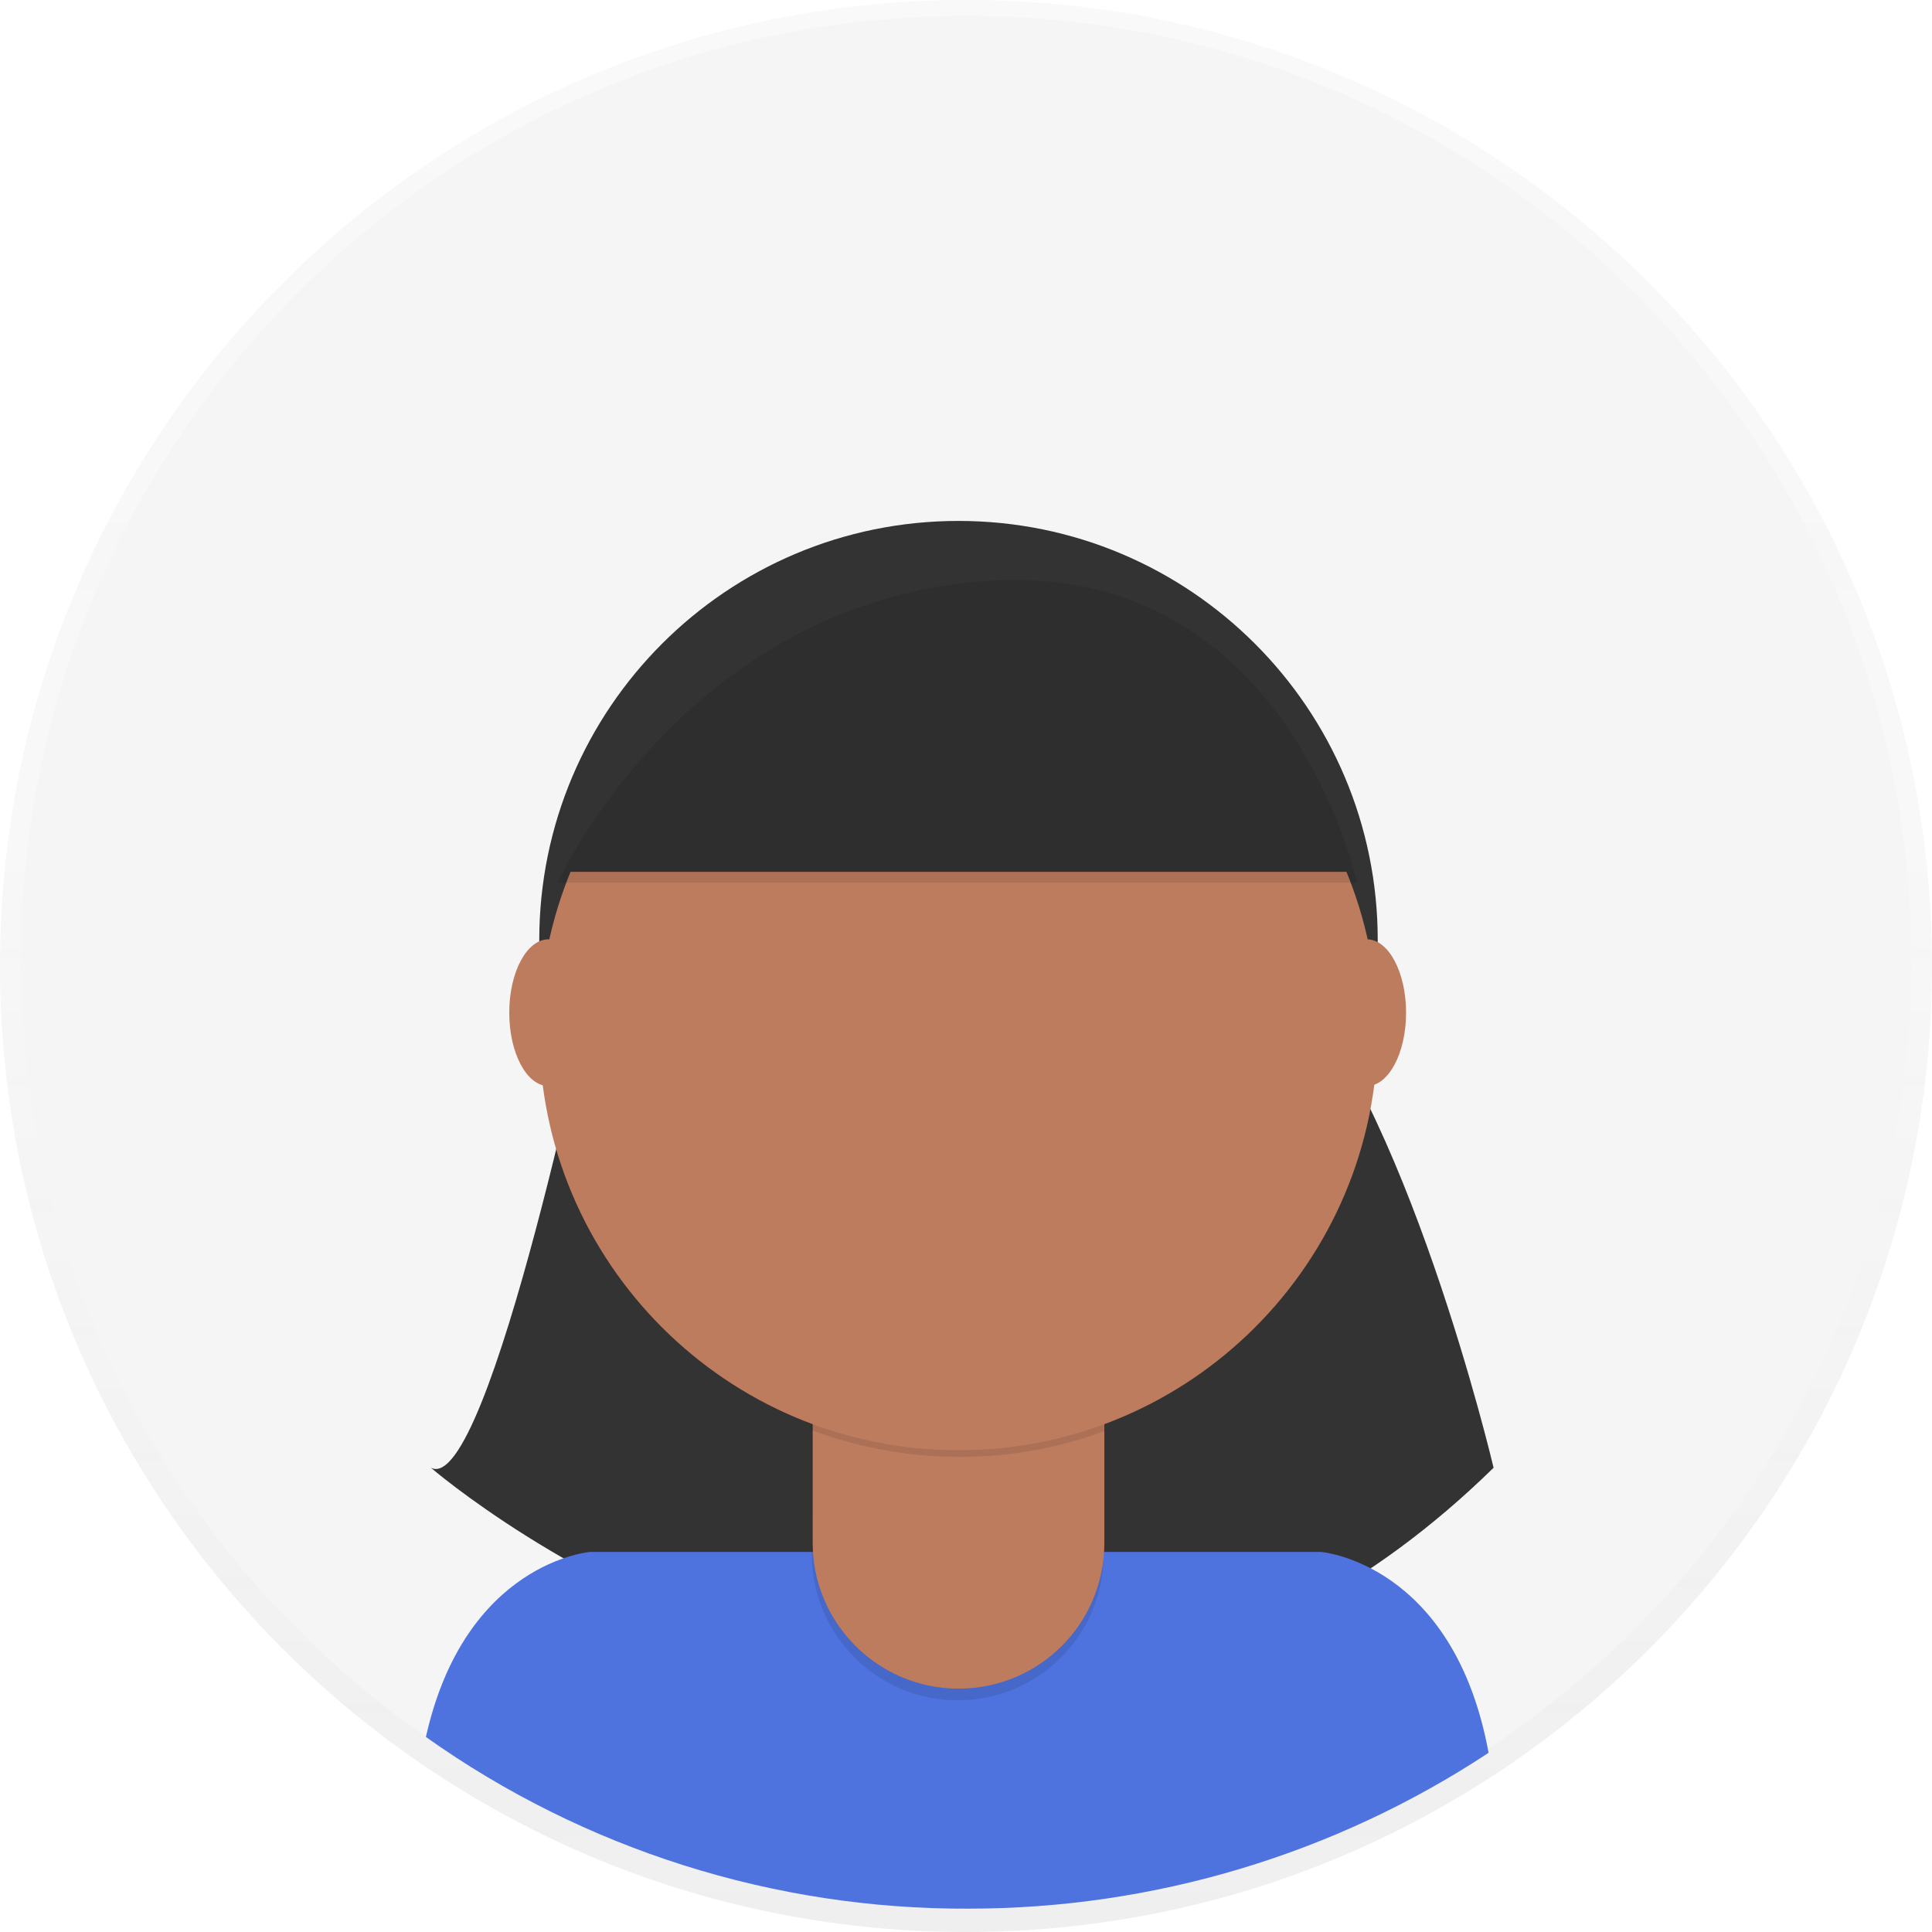
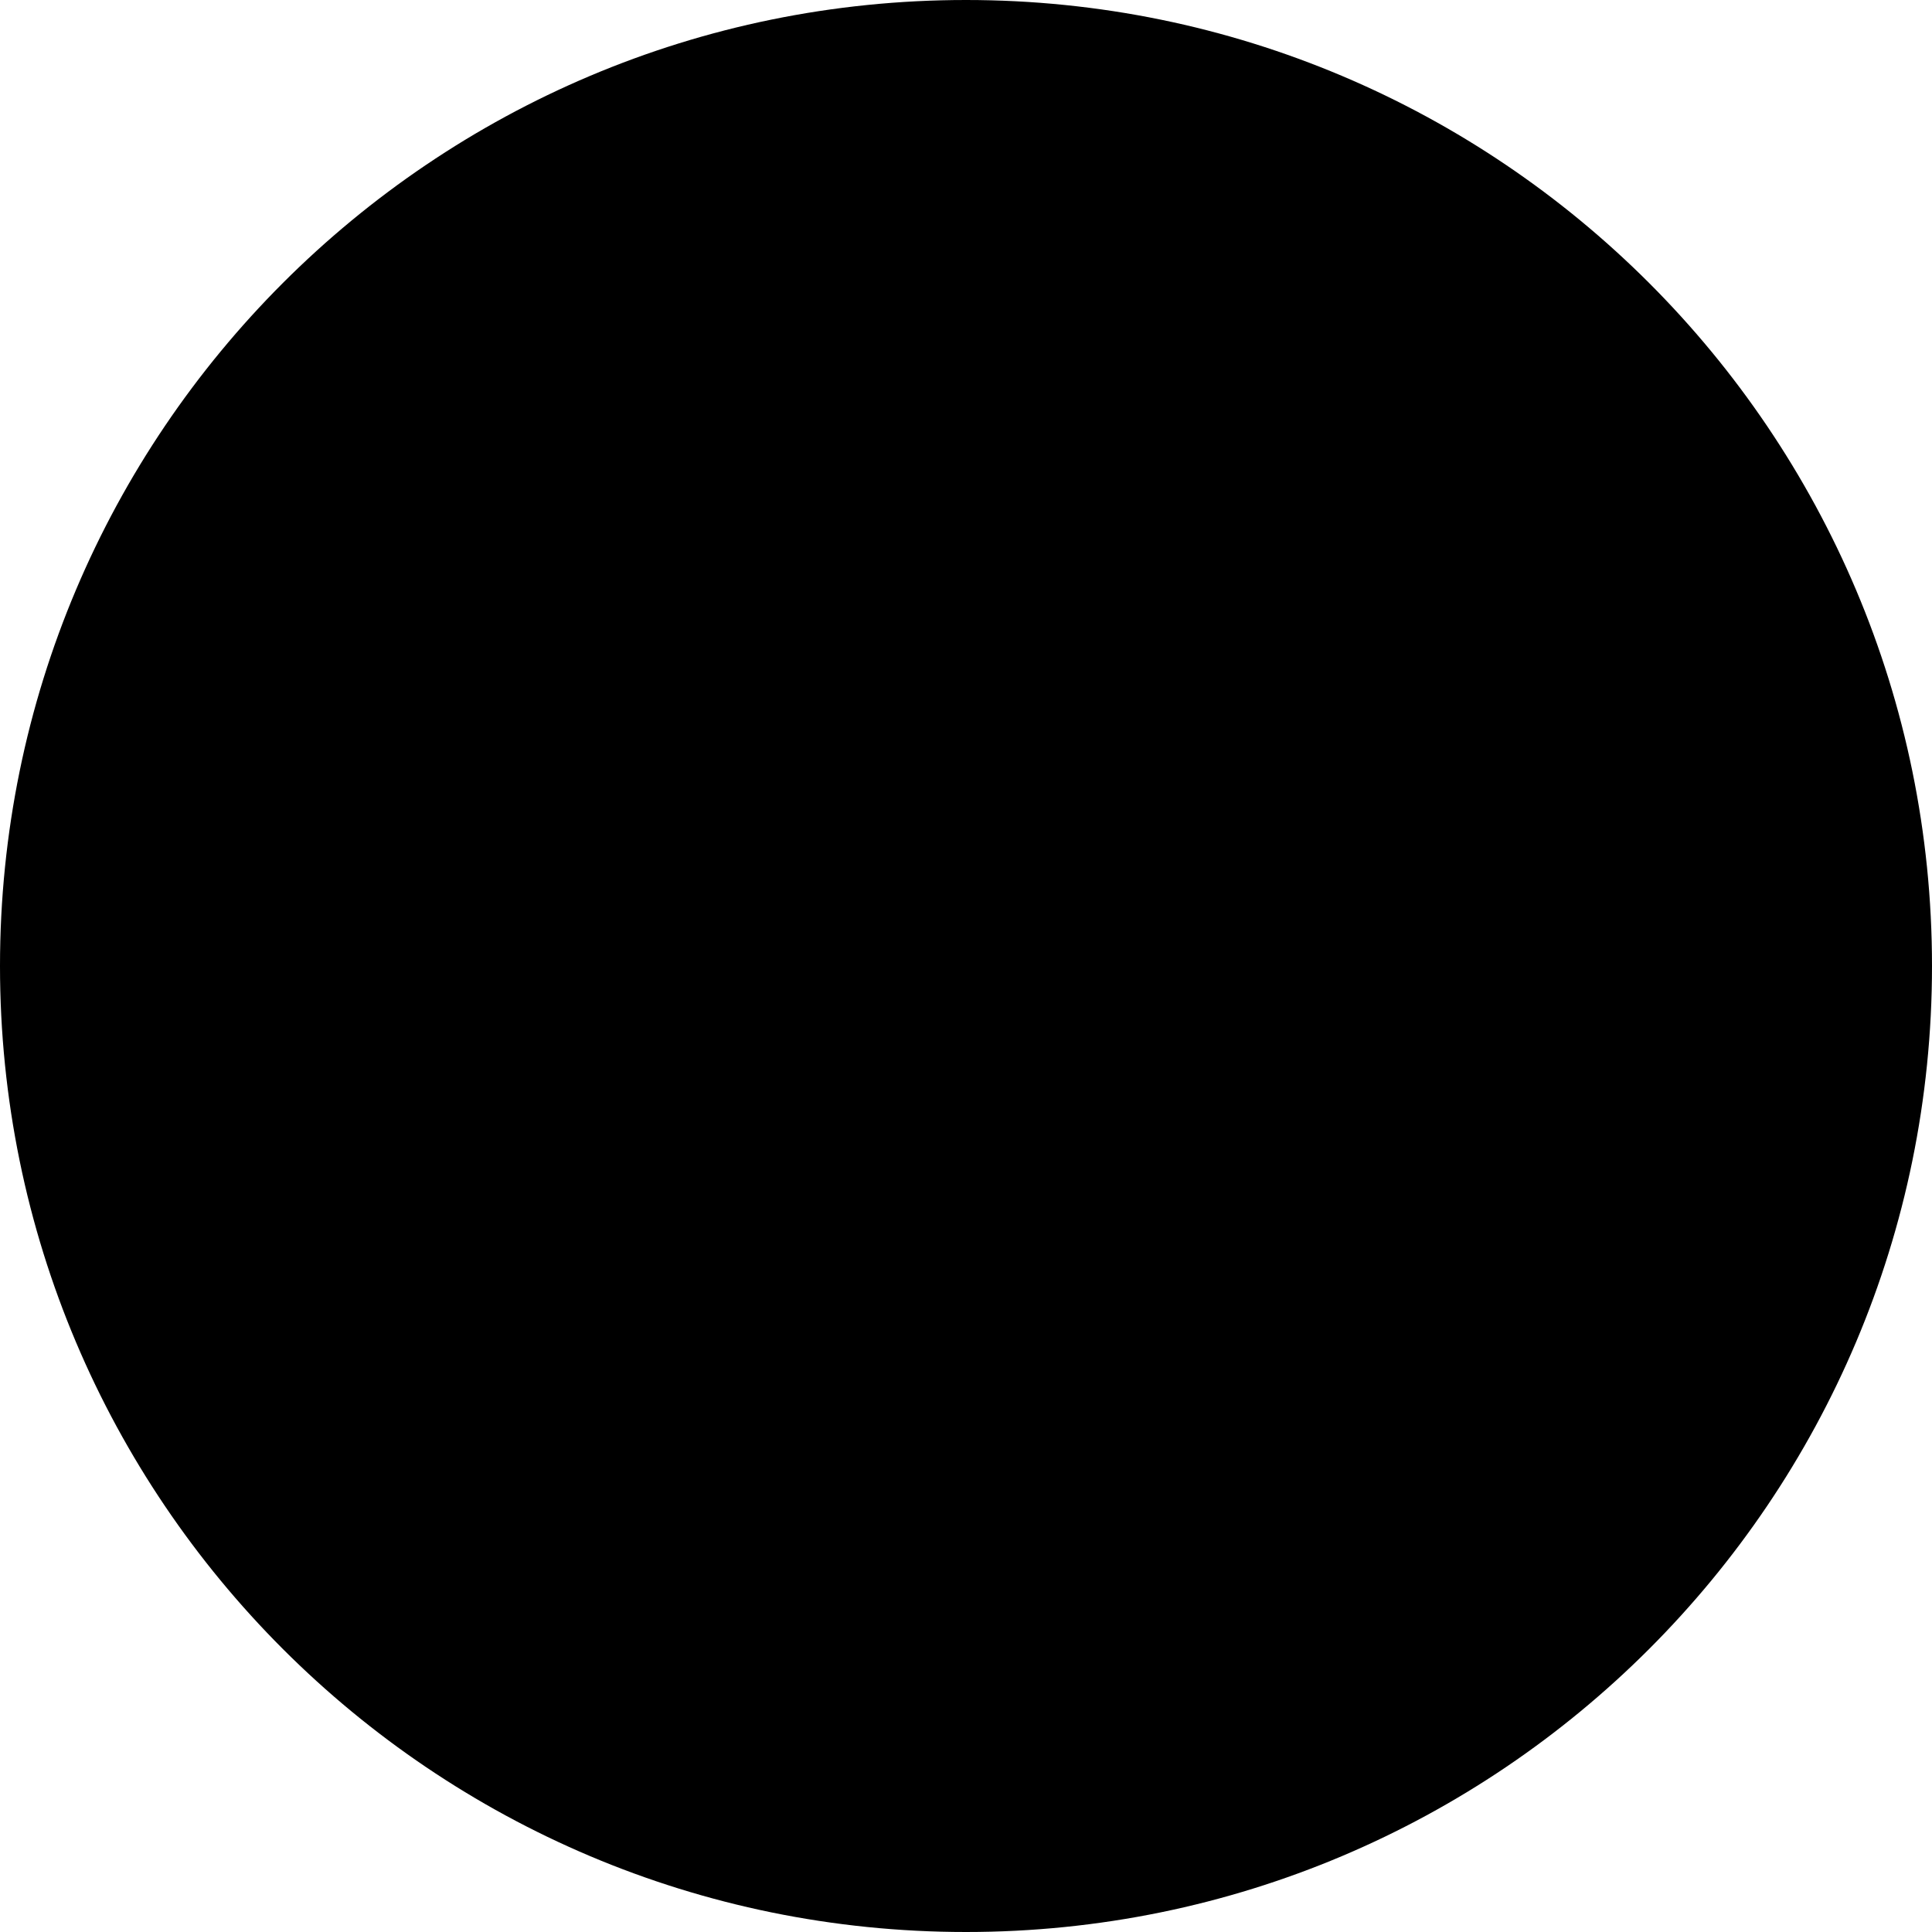
<svg xmlns="http://www.w3.org/2000/svg" version="1.1" id="_x38_8ce59e9-c4b8-4d1d-9d7a-ce0190159aa8" x="0px" y="0px" viewBox="0 0 231.8 231.8" style="enable-background:new 0 0 231.8 231.8;" xml:space="preserve">
  <style type="text/css">
	.st0{opacity:0.5;}
	.st1{fill:url(#SVGID_1_);}
	.st2{fill:#F5F5F5;}
	.st3{fill:#333333;}
	.st4{fill:#4E73DF;}
	.st5{opacity:0.1;enable-background:new    ;}
	.st6{fill:#BE7C5E;}
</style>
-   <g class="st0">
+   <g className="st0">
    <linearGradient id="SVGID_1_" gradientUnits="userSpaceOnUse" x1="115.89" y1="525.2" x2="115.89" y2="756.98" gradientTransform="matrix(1 0 0 -1 0 756.98)">
      <stop offset="0" style="stop-color:#808080;stop-opacity:0.25" />
      <stop offset="0.54" style="stop-color:#808080;stop-opacity:0.12" />
      <stop offset="1" style="stop-color:#808080;stop-opacity:0.1" />
    </linearGradient>
-     <circle class="st1" cx="115.9" cy="115.9" r="115.9" />
+     <circle className="st1" cx="115.9" cy="115.9" r="115.9" />
  </g>
-   <circle class="st2" cx="115.9" cy="115.3" r="113.4" />
-   <path class="st3" d="M71.6,116.3c0,0-12.9,63.4-19.9,59.8c0,0,67.7,58.5,127.5,0c0,0-10.5-44.6-25.7-59.8H71.6z" />
-   <path class="st4" d="M116.2,229c22.2,0,43.9-6.5,62.4-18.7c-4.2-22.8-20.1-24.1-20.1-24.1H70.8c0,0-15,1.2-19.7,22.2  C70.1,221.9,92.9,229.1,116.2,229z" />
-   <circle class="st3" cx="115" cy="112.8" r="50.3" />
-   <path class="st5" d="M97.3,158.4h35.1l0,0v28.1c0,9.7-7.8,17.5-17.5,17.5l0,0c-9.7,0-17.5-7.9-17.5-17.5L97.3,158.4L97.3,158.4z" />
-   <path class="st6" d="M100.7,157.1h28.4c1.9,0,3.4,1.5,3.4,3.3v0v24.7c0,9.7-7.8,17.5-17.5,17.5l0,0c-9.7,0-17.5-7.9-17.5-17.5v0  v-24.7C97.4,158.6,98.9,157.1,100.7,157.1z" />
-   <path class="st5" d="M97.4,171.6c11.3,4.2,23.8,4.3,35.1,0.1v-4.3H97.4V171.6z" />
-   <circle class="st6" cx="115" cy="123.7" r="50.3" />
-   <path class="st3" d="M66.9,104.6h95.9c0,0-8.2-38.7-44.4-36.2S66.9,104.6,66.9,104.6z" />
-   <ellipse class="st6" cx="65.8" cy="121.5" rx="4.7" ry="8.8" />
-   <ellipse class="st6" cx="164" cy="121.5" rx="4.7" ry="8.8" />
-   <path class="st5" d="M66.9,105.9h95.9c0,0-8.2-38.7-44.4-36.2S66.9,105.9,66.9,105.9z" />
+   <circle className="st2" cx="115.9" cy="115.3" r="113.4" />
+   <path className="st3" d="M71.6,116.3c0,0-12.9,63.4-19.9,59.8c0,0,67.7,58.5,127.5,0c0,0-10.5-44.6-25.7-59.8H71.6z" />
+   <path className="st4" d="M116.2,229c22.2,0,43.9-6.5,62.4-18.7c-4.2-22.8-20.1-24.1-20.1-24.1H70.8c0,0-15,1.2-19.7,22.2  C70.1,221.9,92.9,229.1,116.2,229z" />
+   <circle className="st3" cx="115" cy="112.8" r="50.3" />
+   <path className="st5" d="M97.3,158.4h35.1l0,0v28.1c0,9.7-7.8,17.5-17.5,17.5l0,0c-9.7,0-17.5-7.9-17.5-17.5L97.3,158.4L97.3,158.4z" />
+   <path className="st6" d="M100.7,157.1h28.4c1.9,0,3.4,1.5,3.4,3.3v0v24.7c0,9.7-7.8,17.5-17.5,17.5l0,0c-9.7,0-17.5-7.9-17.5-17.5v0  v-24.7C97.4,158.6,98.9,157.1,100.7,157.1z" />
+   <path className="st5" d="M97.4,171.6c11.3,4.2,23.8,4.3,35.1,0.1v-4.3H97.4V171.6z" />
+   <circle className="st6" cx="115" cy="123.7" r="50.3" />
+   <path className="st3" d="M66.9,104.6h95.9c0,0-8.2-38.7-44.4-36.2S66.9,104.6,66.9,104.6z" />
+   <ellipse className="st6" cx="65.8" cy="121.5" rx="4.7" ry="8.8" />
+   <ellipse className="st6" cx="164" cy="121.5" rx="4.7" ry="8.8" />
+   <path className="st5" d="M66.9,105.9h95.9c0,0-8.2-38.7-44.4-36.2S66.9,105.9,66.9,105.9z" />
</svg>
